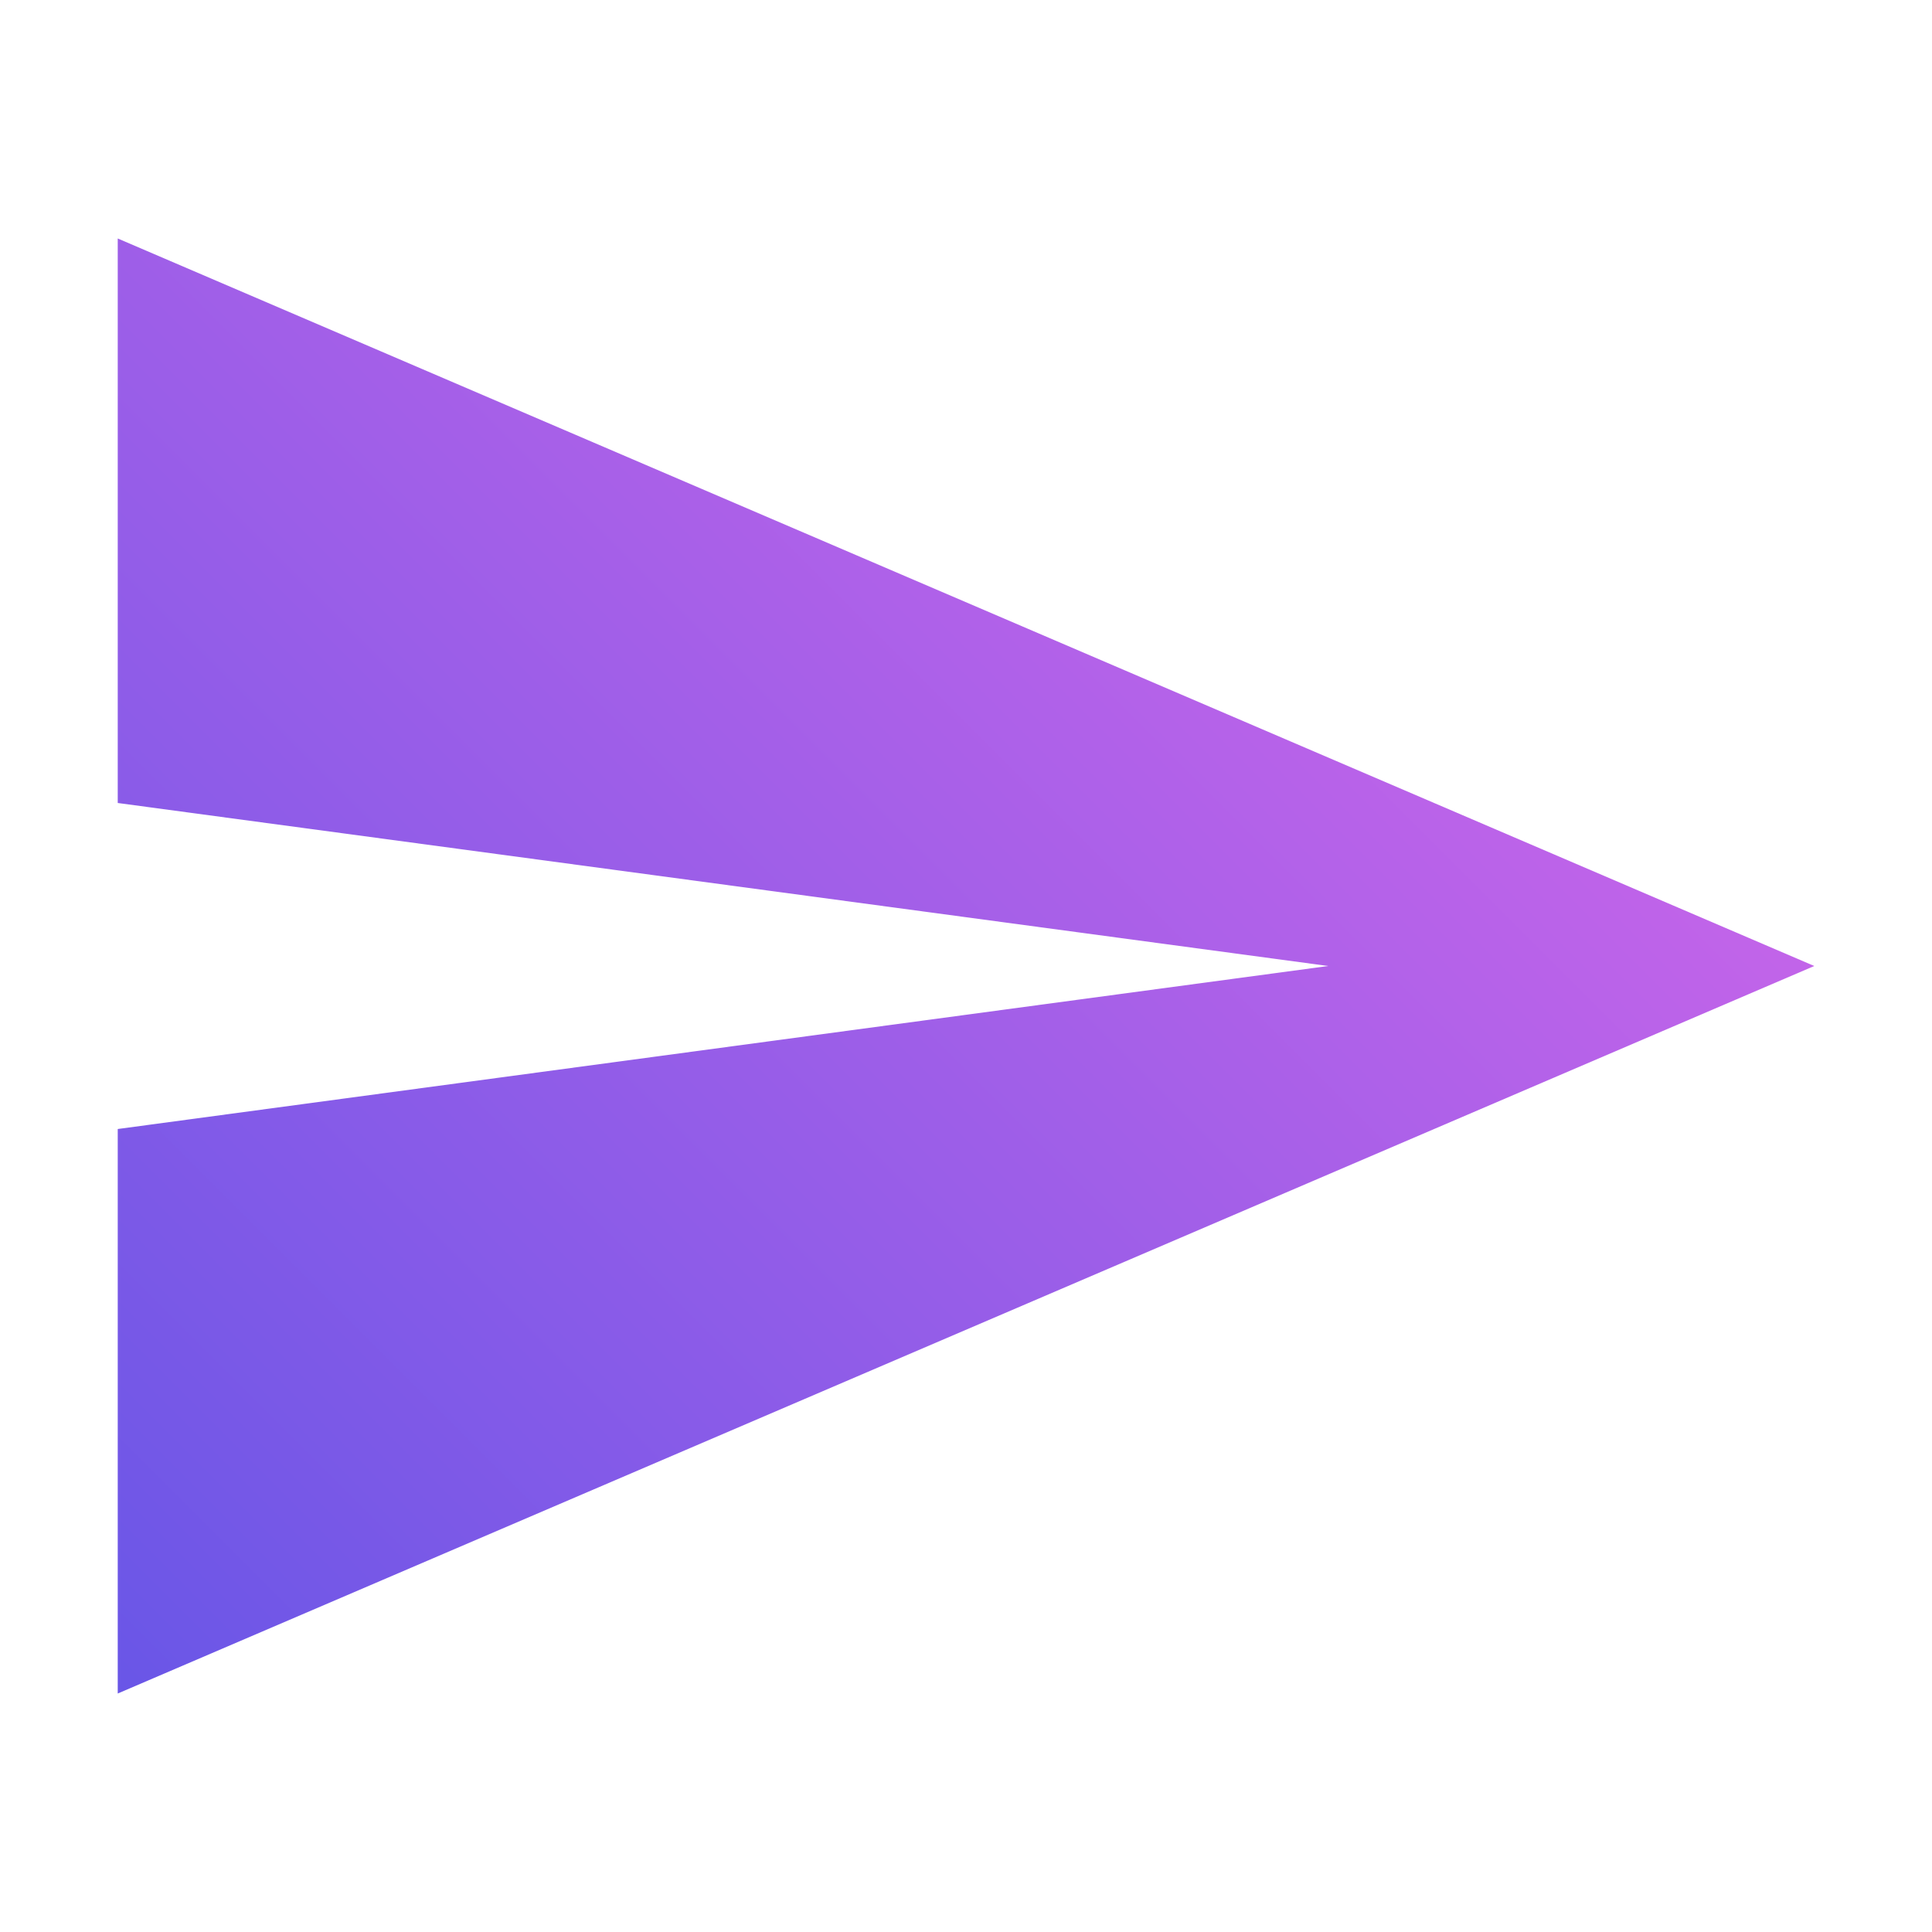
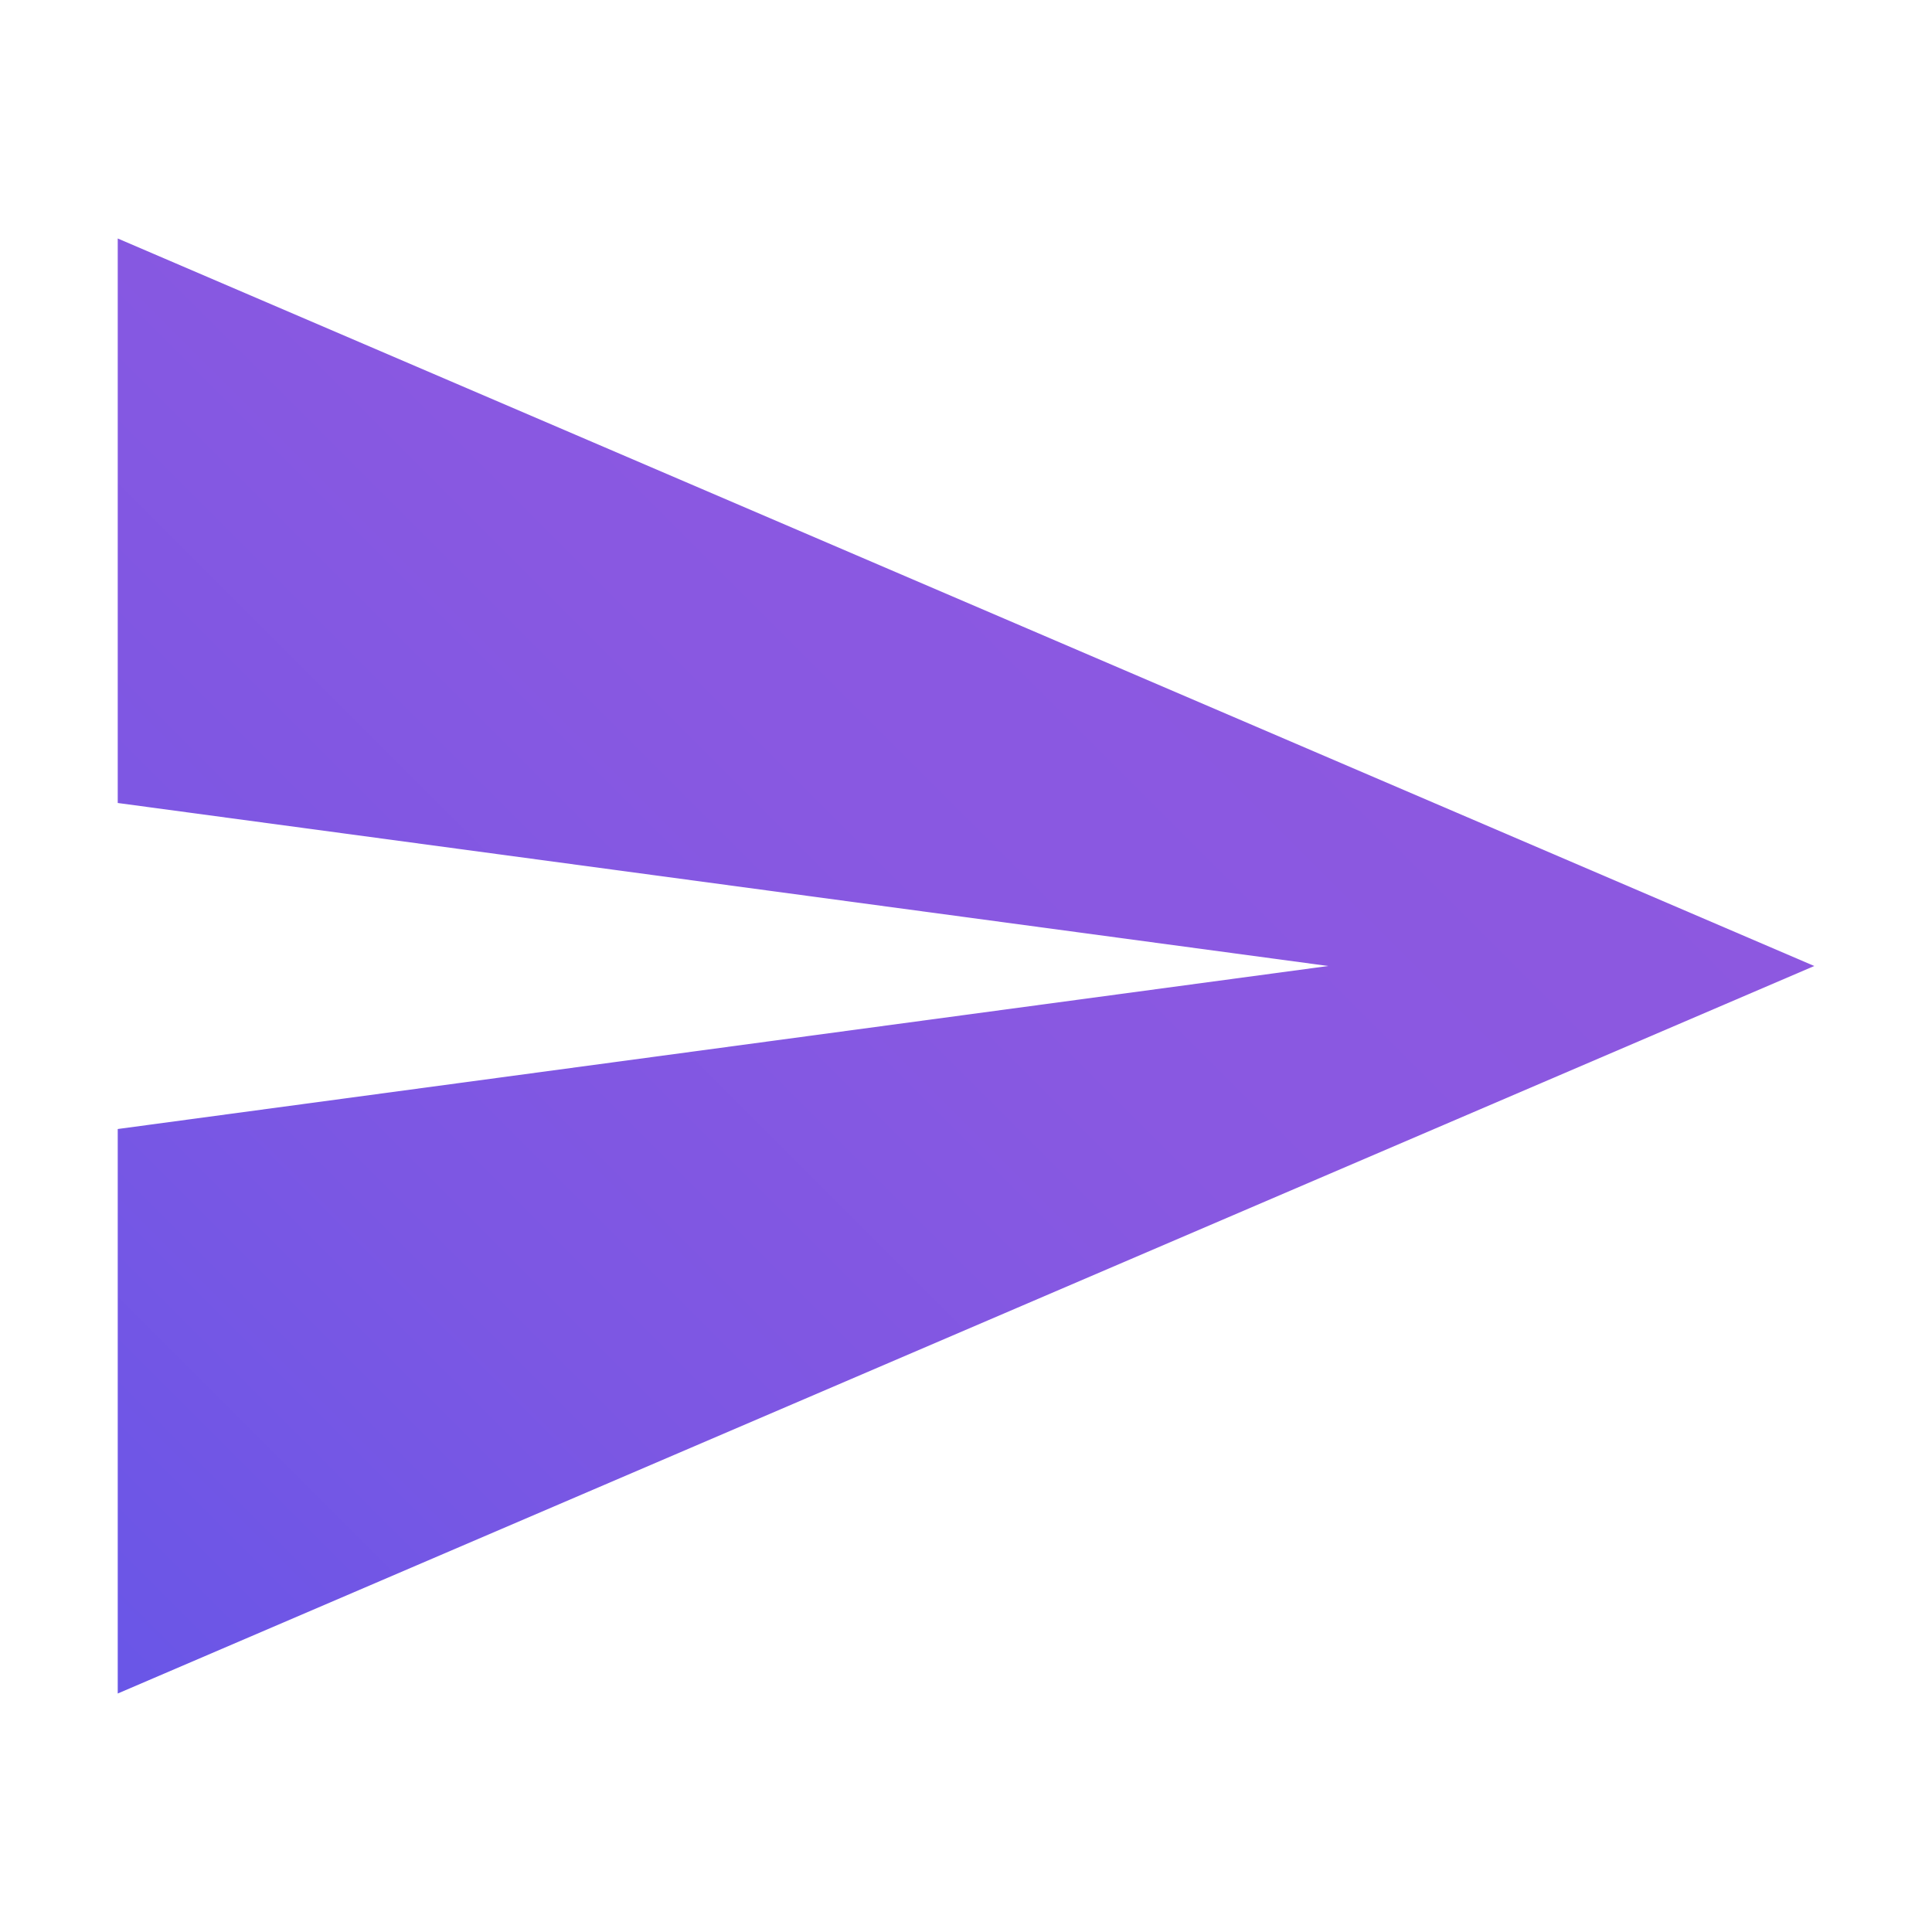
<svg xmlns="http://www.w3.org/2000/svg" version="1.1" id="Capa_1" x="0px" y="0px" viewBox="0 0 64 64" style="enable-background:new 0 0 64 64;" xml:space="preserve">
  <style type="text/css">
	.st0{fill:none;}
	.st1{fill:url(#SVGID_1_);}
</style>
  <rect class="st0" width="64" height="64" />
  <g>
    <g id="send">
-       <linearGradient id="SVGID_1_" gradientUnits="userSpaceOnUse" x1="-0.169" y1="90.124" x2="40.056" y2="49.899" gradientTransform="matrix(1 0 0 1 0 -38)">
+       <linearGradient id="SVGID_1_" gradientUnits="userSpaceOnUse" x1="-0.171" y1="-24.121" x2="40.053" y2="16.104" gradientTransform="matrix(1 0 0 -1 0 28)">
        <stop offset="0" style="stop-color:#6956E7" />
-         <stop offset="1" style="stop-color:#C264E9" />
+         <stop offset="0.329" style="stop-color:#7C57E3" />
+         <stop offset="0.67" style="stop-color:#8958E1" />
+         <stop offset="1" style="stop-color:#8D58E0" />
      </linearGradient>
      <polygon class="st1" points="3.9,56.1 60.1,32 3.9,7.9 3.9,26.6 44,32 3.9,37.4   " />
    </g>
  </g>
</svg>
